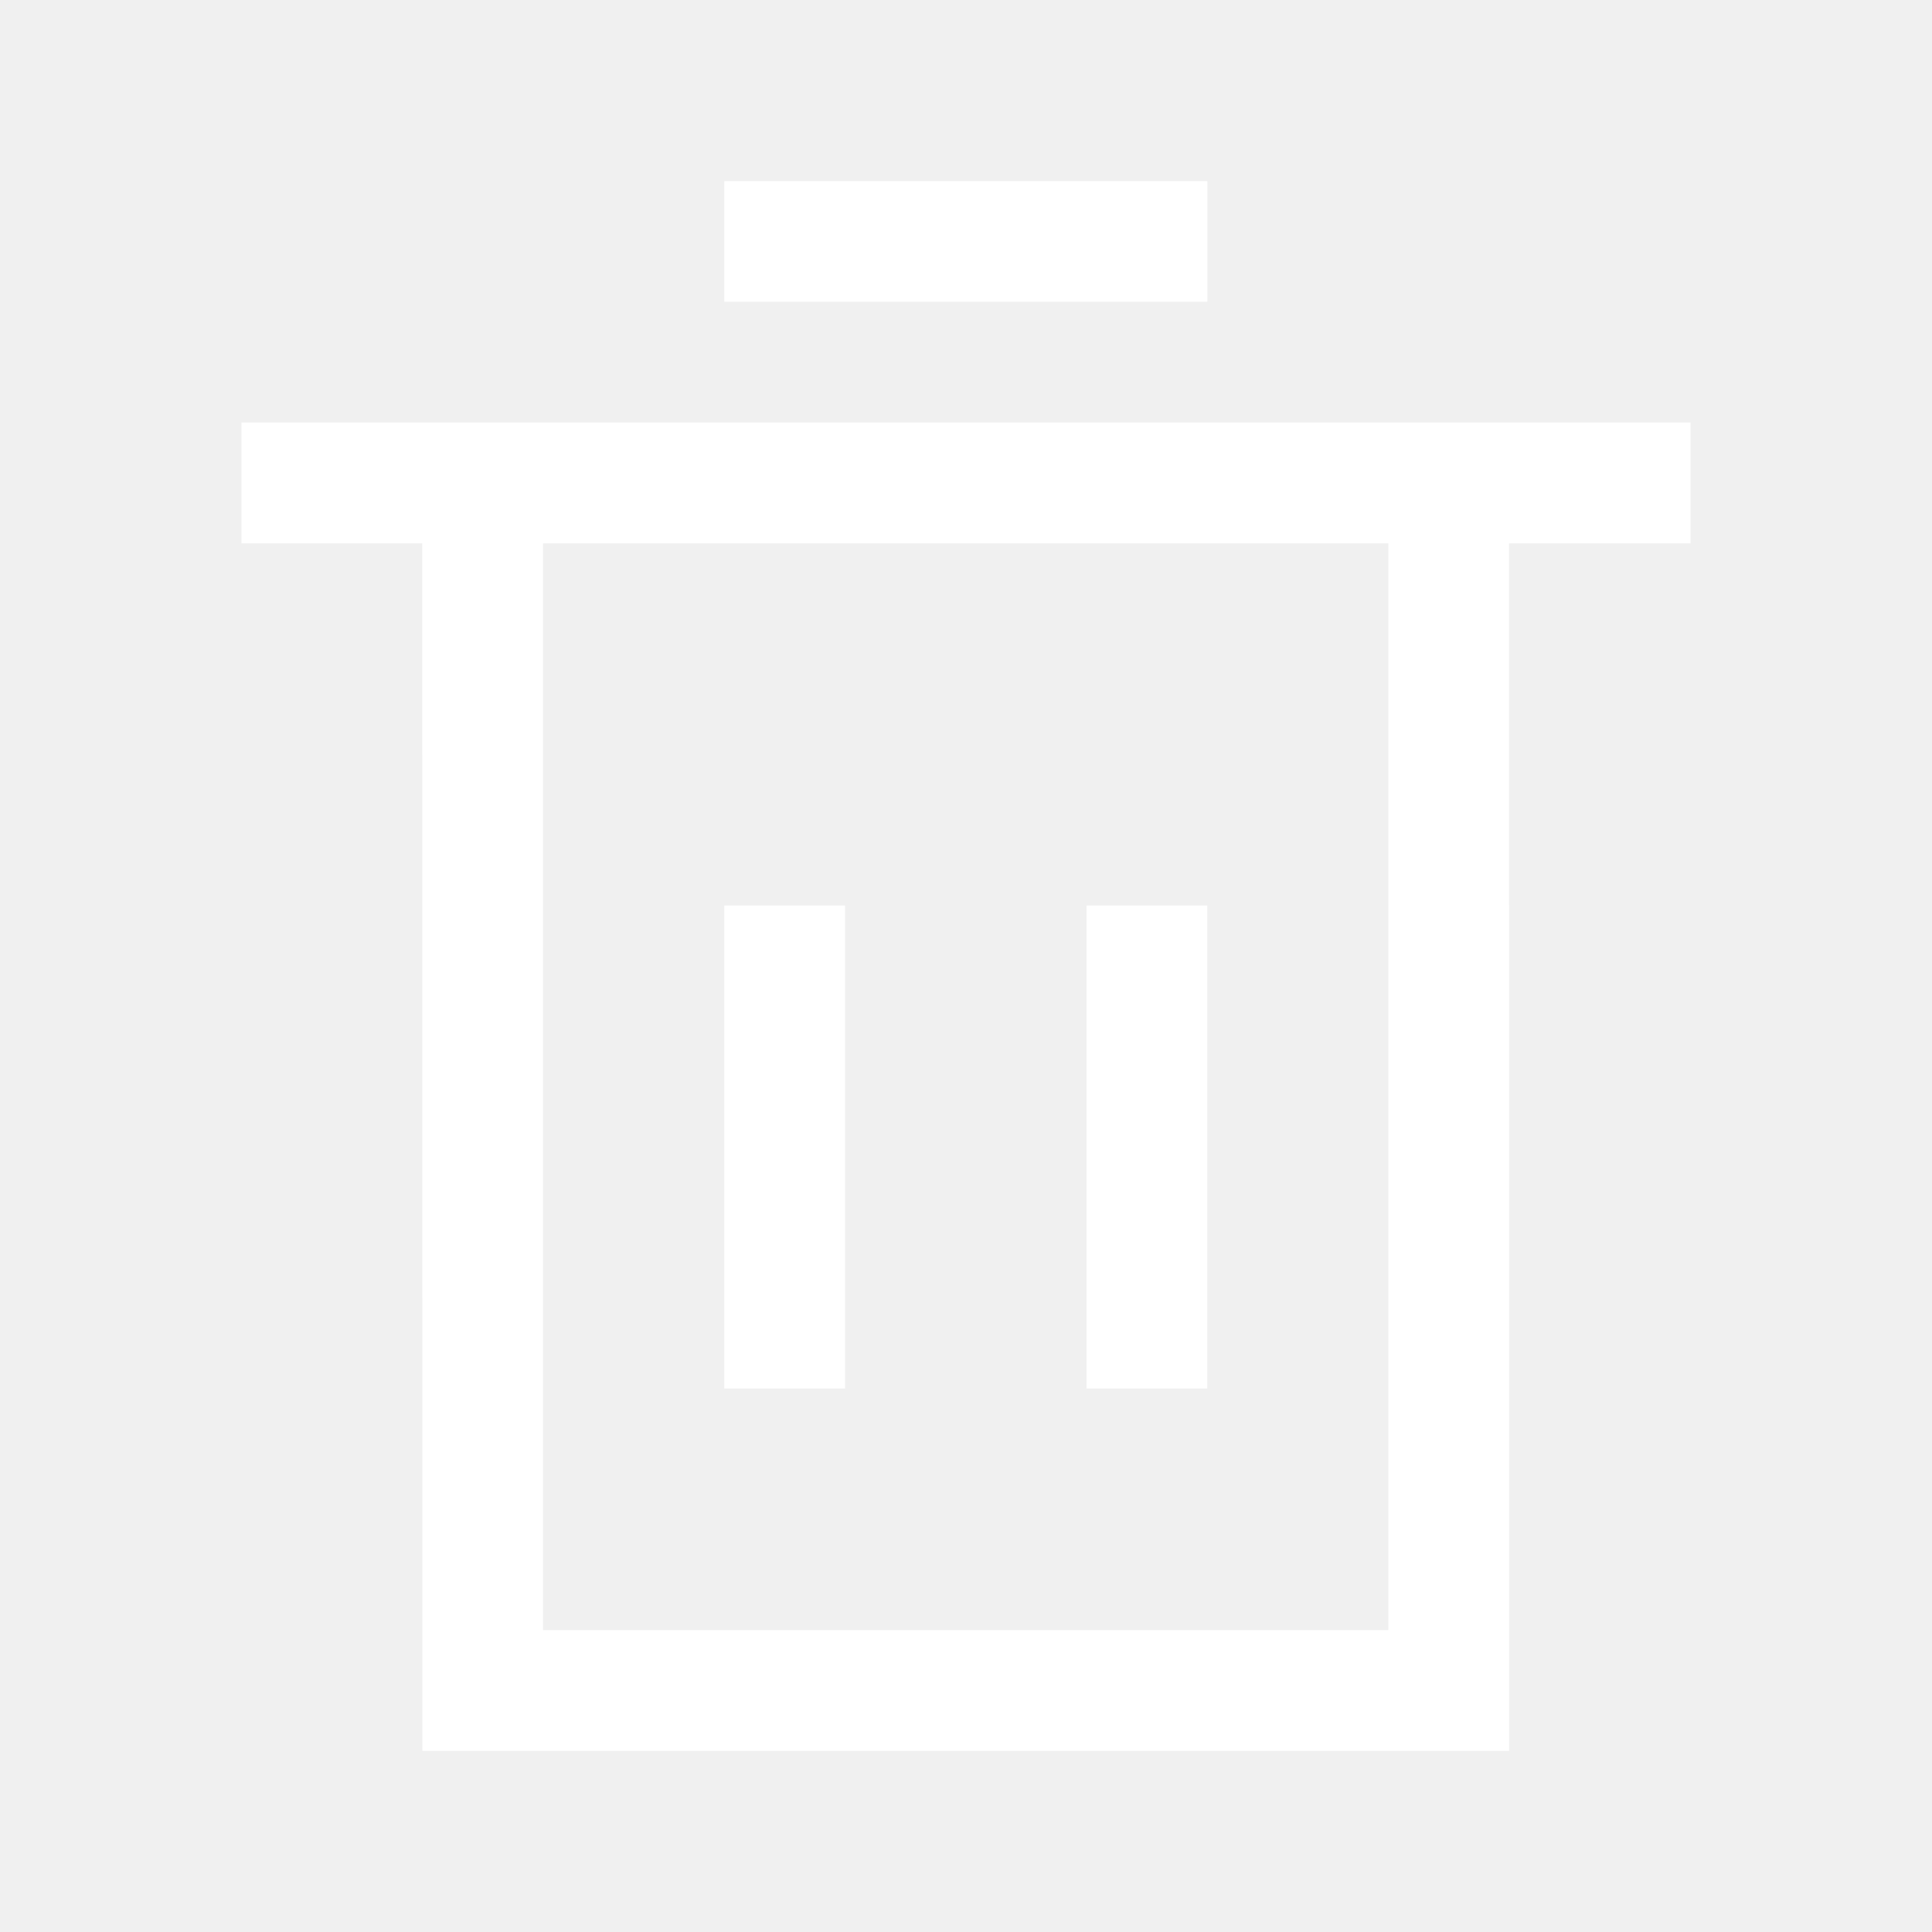
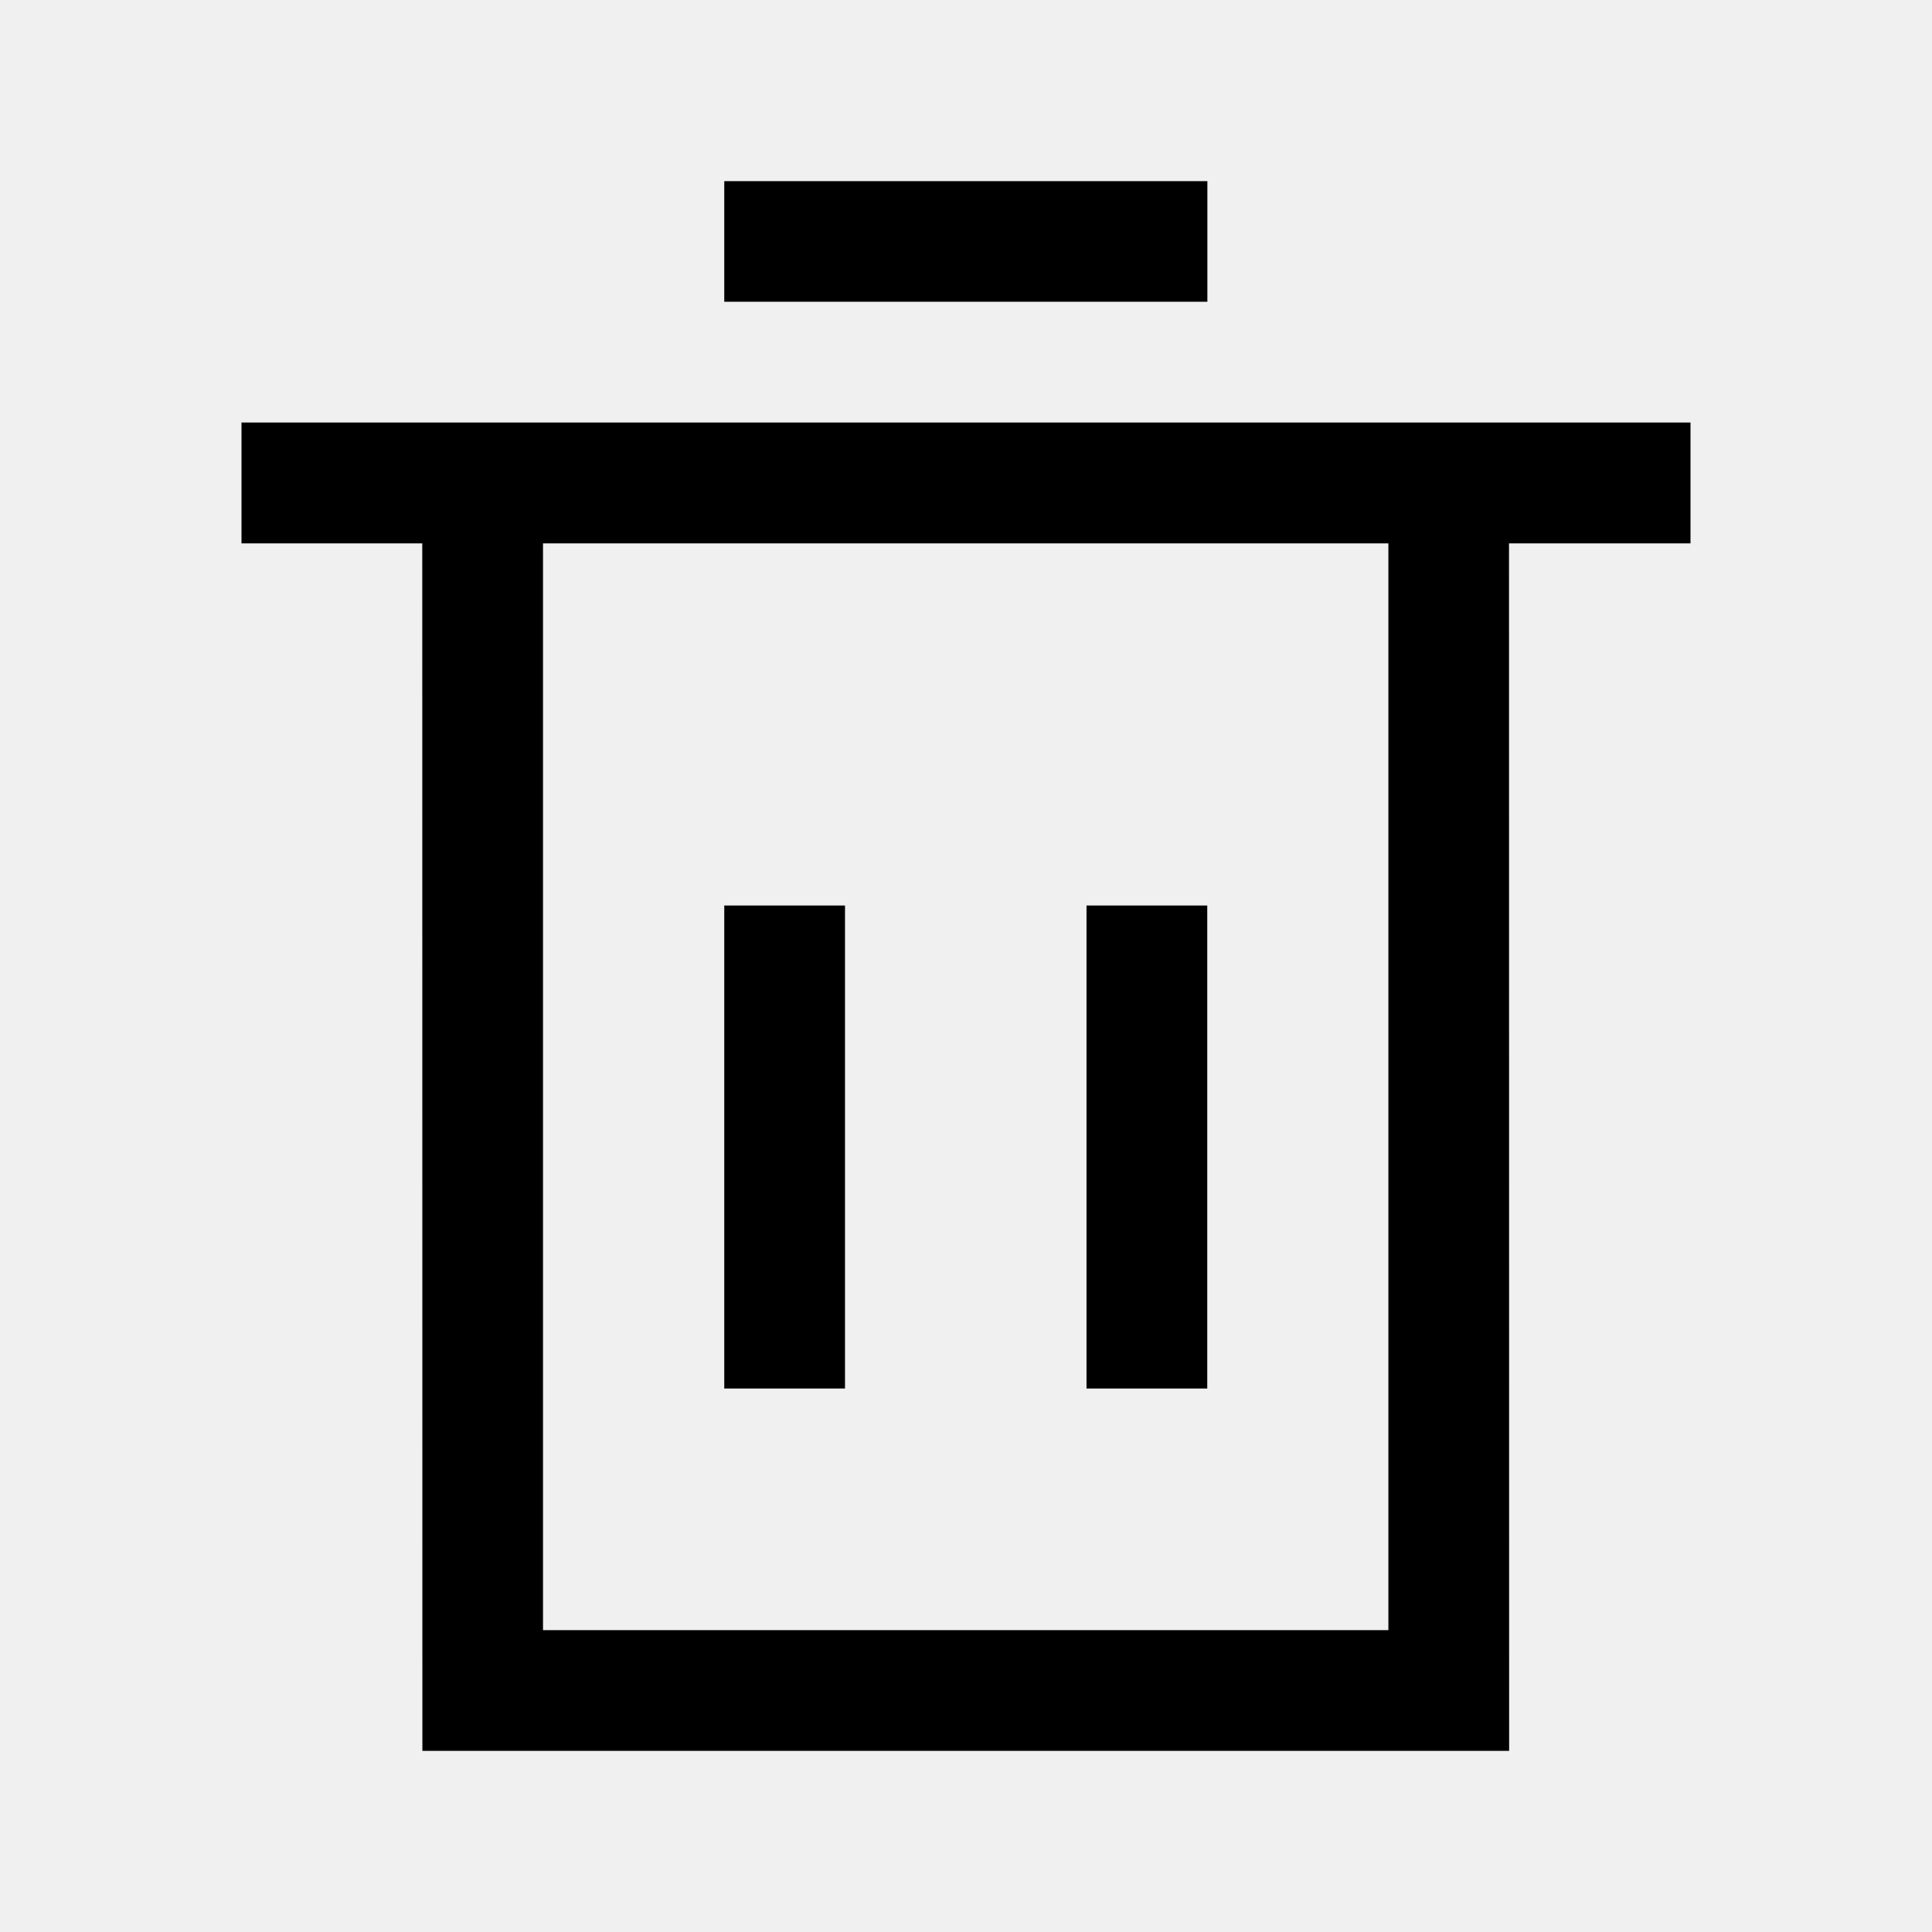
<svg xmlns="http://www.w3.org/2000/svg" width="16px" height="16px" viewBox="0 0 16 16" version="1.1">
  <g id="页面-2" stroke="none" stroke-width="1" fill="none" fill-rule="evenodd">
    <g id="编组">
      <rect id="矩形" stroke="#979797" fill="#D8D8D8" opacity="0" x="0.5" y="0.5" width="15" height="15" />
-       <path d="M14,3.499 L14,4.5 L12.497,4.5 L12.498,14.5 L3.498,14.5 L3.497,4.5 L2,4.5 L2,3.499 L14,3.499 Z M11.498,4.5 L4.497,4.5 L4.497,13.5 L11.498,13.5 L11.498,4.5 Z M6.998,7.499 L6.998,11.499 L5.998,11.499 L5.998,7.499 L6.998,7.499 Z M9.998,7.499 L9.998,11.499 L8.998,11.499 L8.998,7.499 L9.998,7.499 Z M9.999,1.5 L9.999,2.499 L5.998,2.499 L5.998,1.5 L9.999,1.5 Z" id="形状结合" fill="white" />
+       <path d="M14,3.499 L14,4.5 L12.497,4.5 L12.498,14.5 L3.498,14.5 L3.497,4.5 L2,4.5 L2,3.499 L14,3.499 Z M11.498,4.5 L4.497,4.5 L4.497,13.5 L11.498,13.5 L11.498,4.5 Z M6.998,7.499 L6.998,11.499 L5.998,11.499 L5.998,7.499 L6.998,7.499 Z M9.998,7.499 L9.998,11.499 L8.998,11.499 L8.998,7.499 L9.998,7.499 Z M9.999,1.5 L9.999,2.499 L5.998,2.499 L5.998,1.5 L9.999,1.5 Z" id="形状结合" fill="currentColor" fill-rule="nonzero" />
    </g>
  </g>
</svg>
